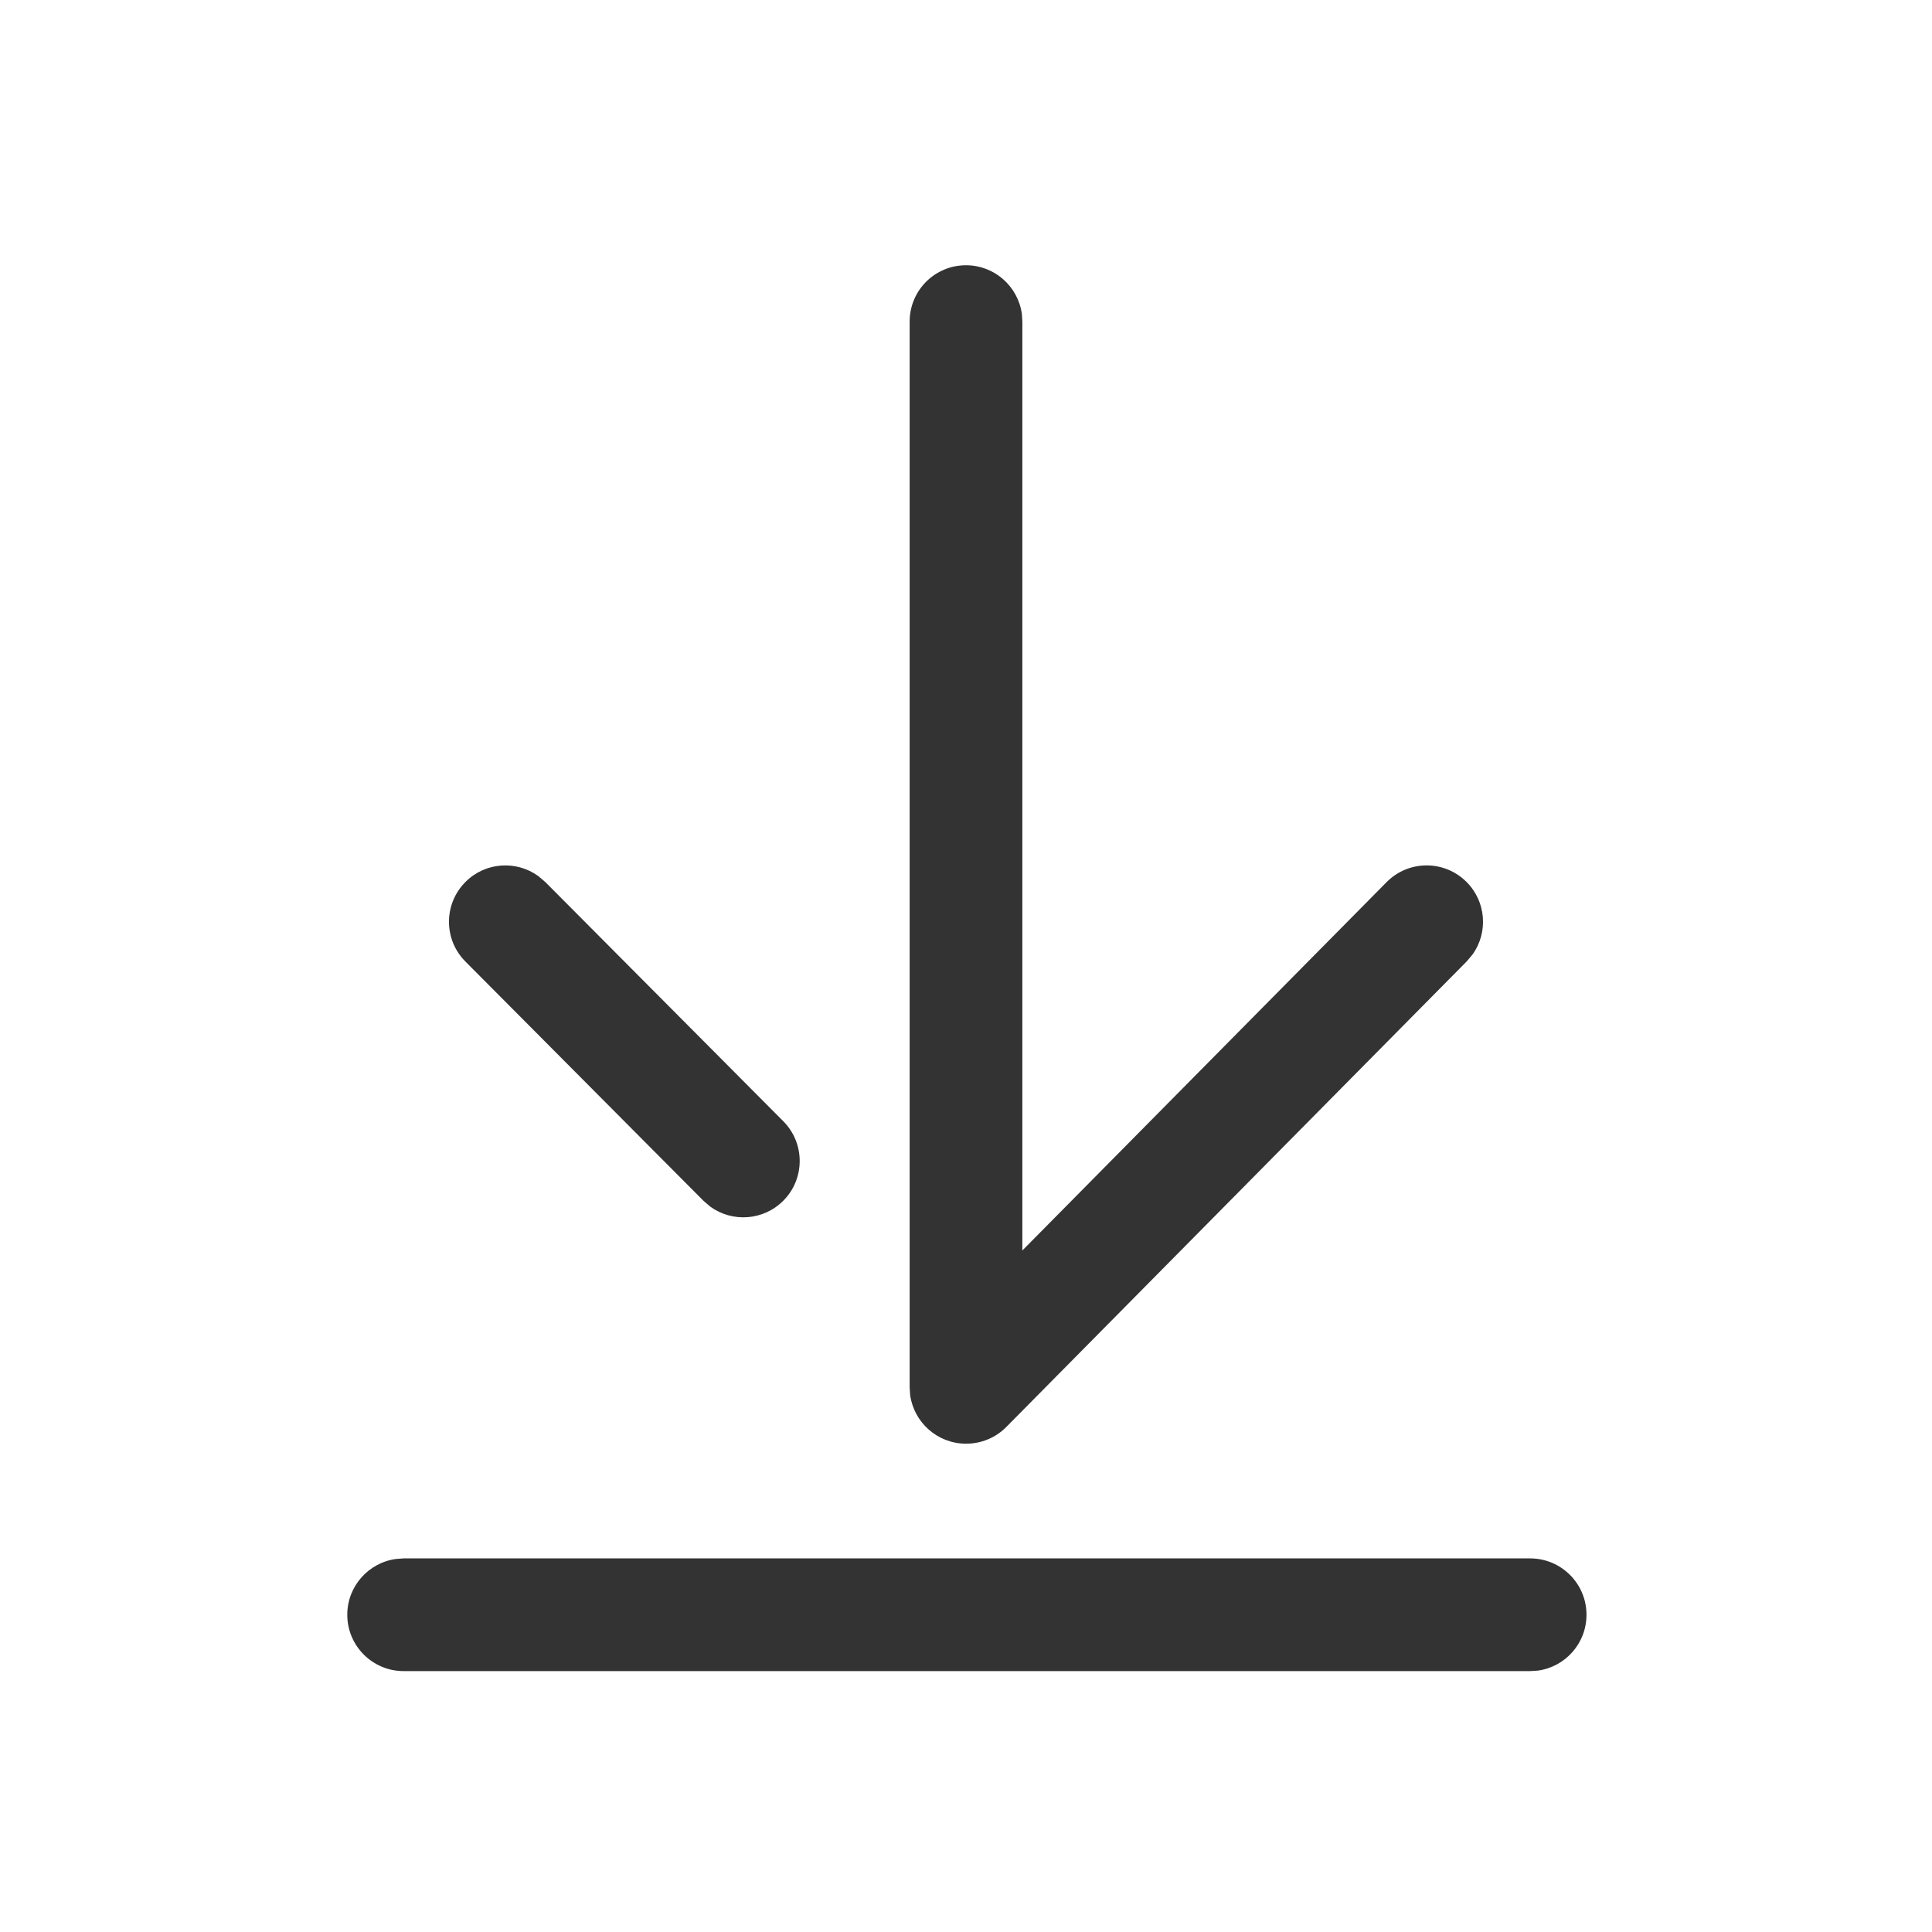
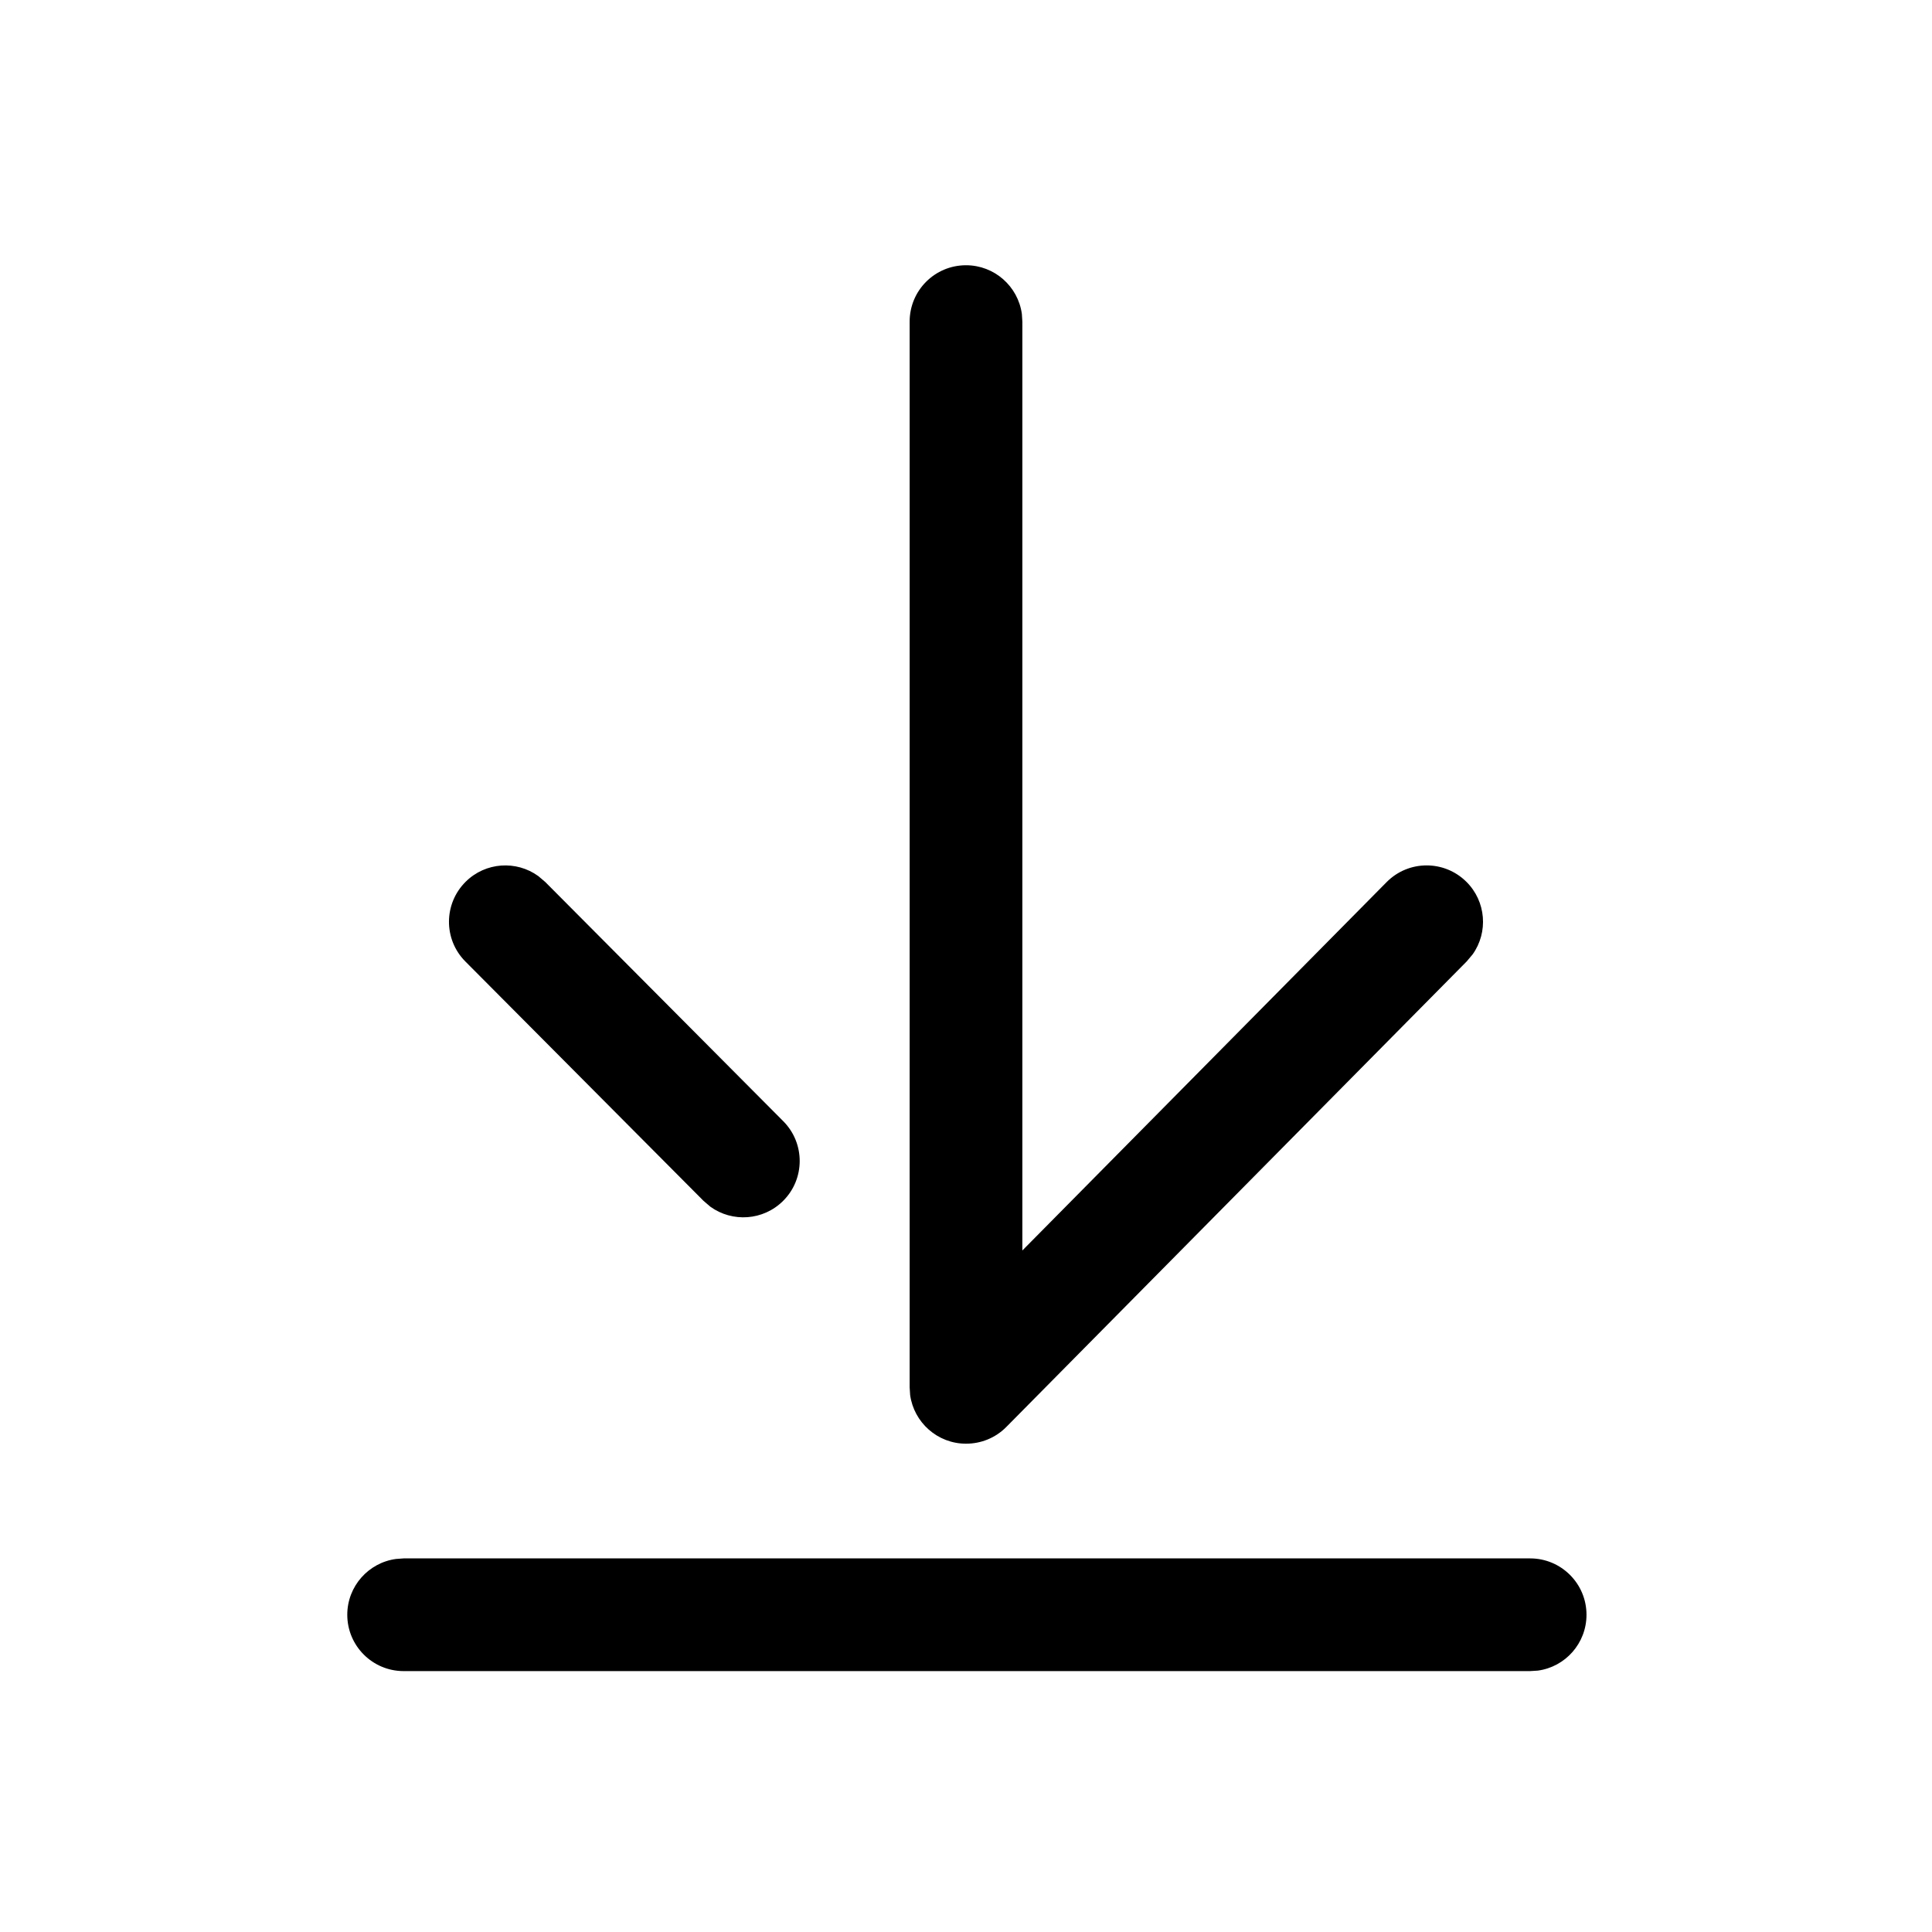
- <svg xmlns="http://www.w3.org/2000/svg" viewBox="0 0 24 24" width="24" height="24" fill="none" customFrame="#000000">
-   <defs>
-     <clipPath id="clipPath_0">
-       <rect width="24" height="24" x="0" y="0" fill="rgb(255,255,255)" />
-     </clipPath>
-   </defs>
-   <rect id="下载" width="24" height="24" x="0" y="0" />
-   <g id="下载" customFrame="url(#clipPath_0)">
-     <rect id="下载" width="24" height="24" x="0" y="0" />
-     <g id="编组 61">
-       <rect id="矩形" width="24" height="24" x="0" y="0" fill="rgb(216,216,216)" fill-opacity="0" />
-       <rect id="矩形" width="23" height="23" x="0.5" y="0.5" stroke="rgb(151,151,151)" stroke-opacity="0" stroke-width="1" />
-       <path id="形状结合" d="M12 3.295C12.354 3.295 12.647 3.558 12.694 3.9L12.7 3.995L12.7 15.534L17.225 10.958C17.497 10.683 17.94 10.681 18.215 10.953C18.462 11.197 18.489 11.581 18.294 11.855L18.22 11.943L12.501 17.726C12.364 17.865 12.182 17.934 12.002 17.934L12 17.934C11.646 17.934 11.353 17.67 11.306 17.329L11.3 17.234L11.3 3.995C11.3 3.608 11.613 3.295 12 3.295ZM6.687 10.883C6.414 10.685 6.03 10.709 5.784 10.954C5.51 11.227 5.508 11.67 5.781 11.944L8.738 14.916L8.824 14.99C9.097 15.187 9.481 15.164 9.728 14.918C10.002 14.646 10.003 14.202 9.73 13.928L6.774 10.957L6.687 10.883ZM19.008 19.359C19.395 19.359 19.708 19.673 19.708 20.059C19.708 20.414 19.445 20.707 19.103 20.753L19.008 20.759L5.014 20.759C4.628 20.759 4.314 20.446 4.314 20.059C4.314 19.705 4.578 19.412 4.919 19.366L5.014 19.359L19.008 19.359Z" fill="rgb(0,0,0)" fill-opacity="0.8" fill-rule="evenodd" />
-     </g>
-   </g>
+ <svg xmlns="http://www.w3.org/2000/svg" viewBox="0 0 24 24" fill="none">
+   <path d="M12 3.295C12.354 3.295 12.647 3.558 12.694 3.9L12.7 3.995V15.534L17.225 10.958C17.497 10.683 17.94 10.681 18.215 10.953C18.462 11.197 18.489 11.581 18.294 11.855L18.22 11.943L12.501 17.726C12.364 17.865 12.182 17.934 12.002 17.934H12C11.646 17.934 11.353 17.67 11.306 17.329L11.3 17.234V3.995C11.3 3.608 11.613 3.295 12 3.295ZM6.687 10.883C6.414 10.685 6.03 10.709 5.784 10.954C5.51 11.227 5.508 11.67 5.781 11.944L8.738 14.916L8.824 14.99C9.097 15.187 9.481 15.164 9.728 14.918C10.002 14.646 10.003 14.202 9.73 13.928L6.774 10.957L6.687 10.883ZM19.008 19.359C19.395 19.359 19.708 19.673 19.708 20.059C19.708 20.414 19.445 20.707 19.103 20.753L19.008 20.759H5.014C4.628 20.759 4.314 20.446 4.314 20.059C4.314 19.705 4.578 19.412 4.919 19.366L5.014 19.359H19.008Z" fill="currentColor" fill-rule="evenodd" />
</svg>
